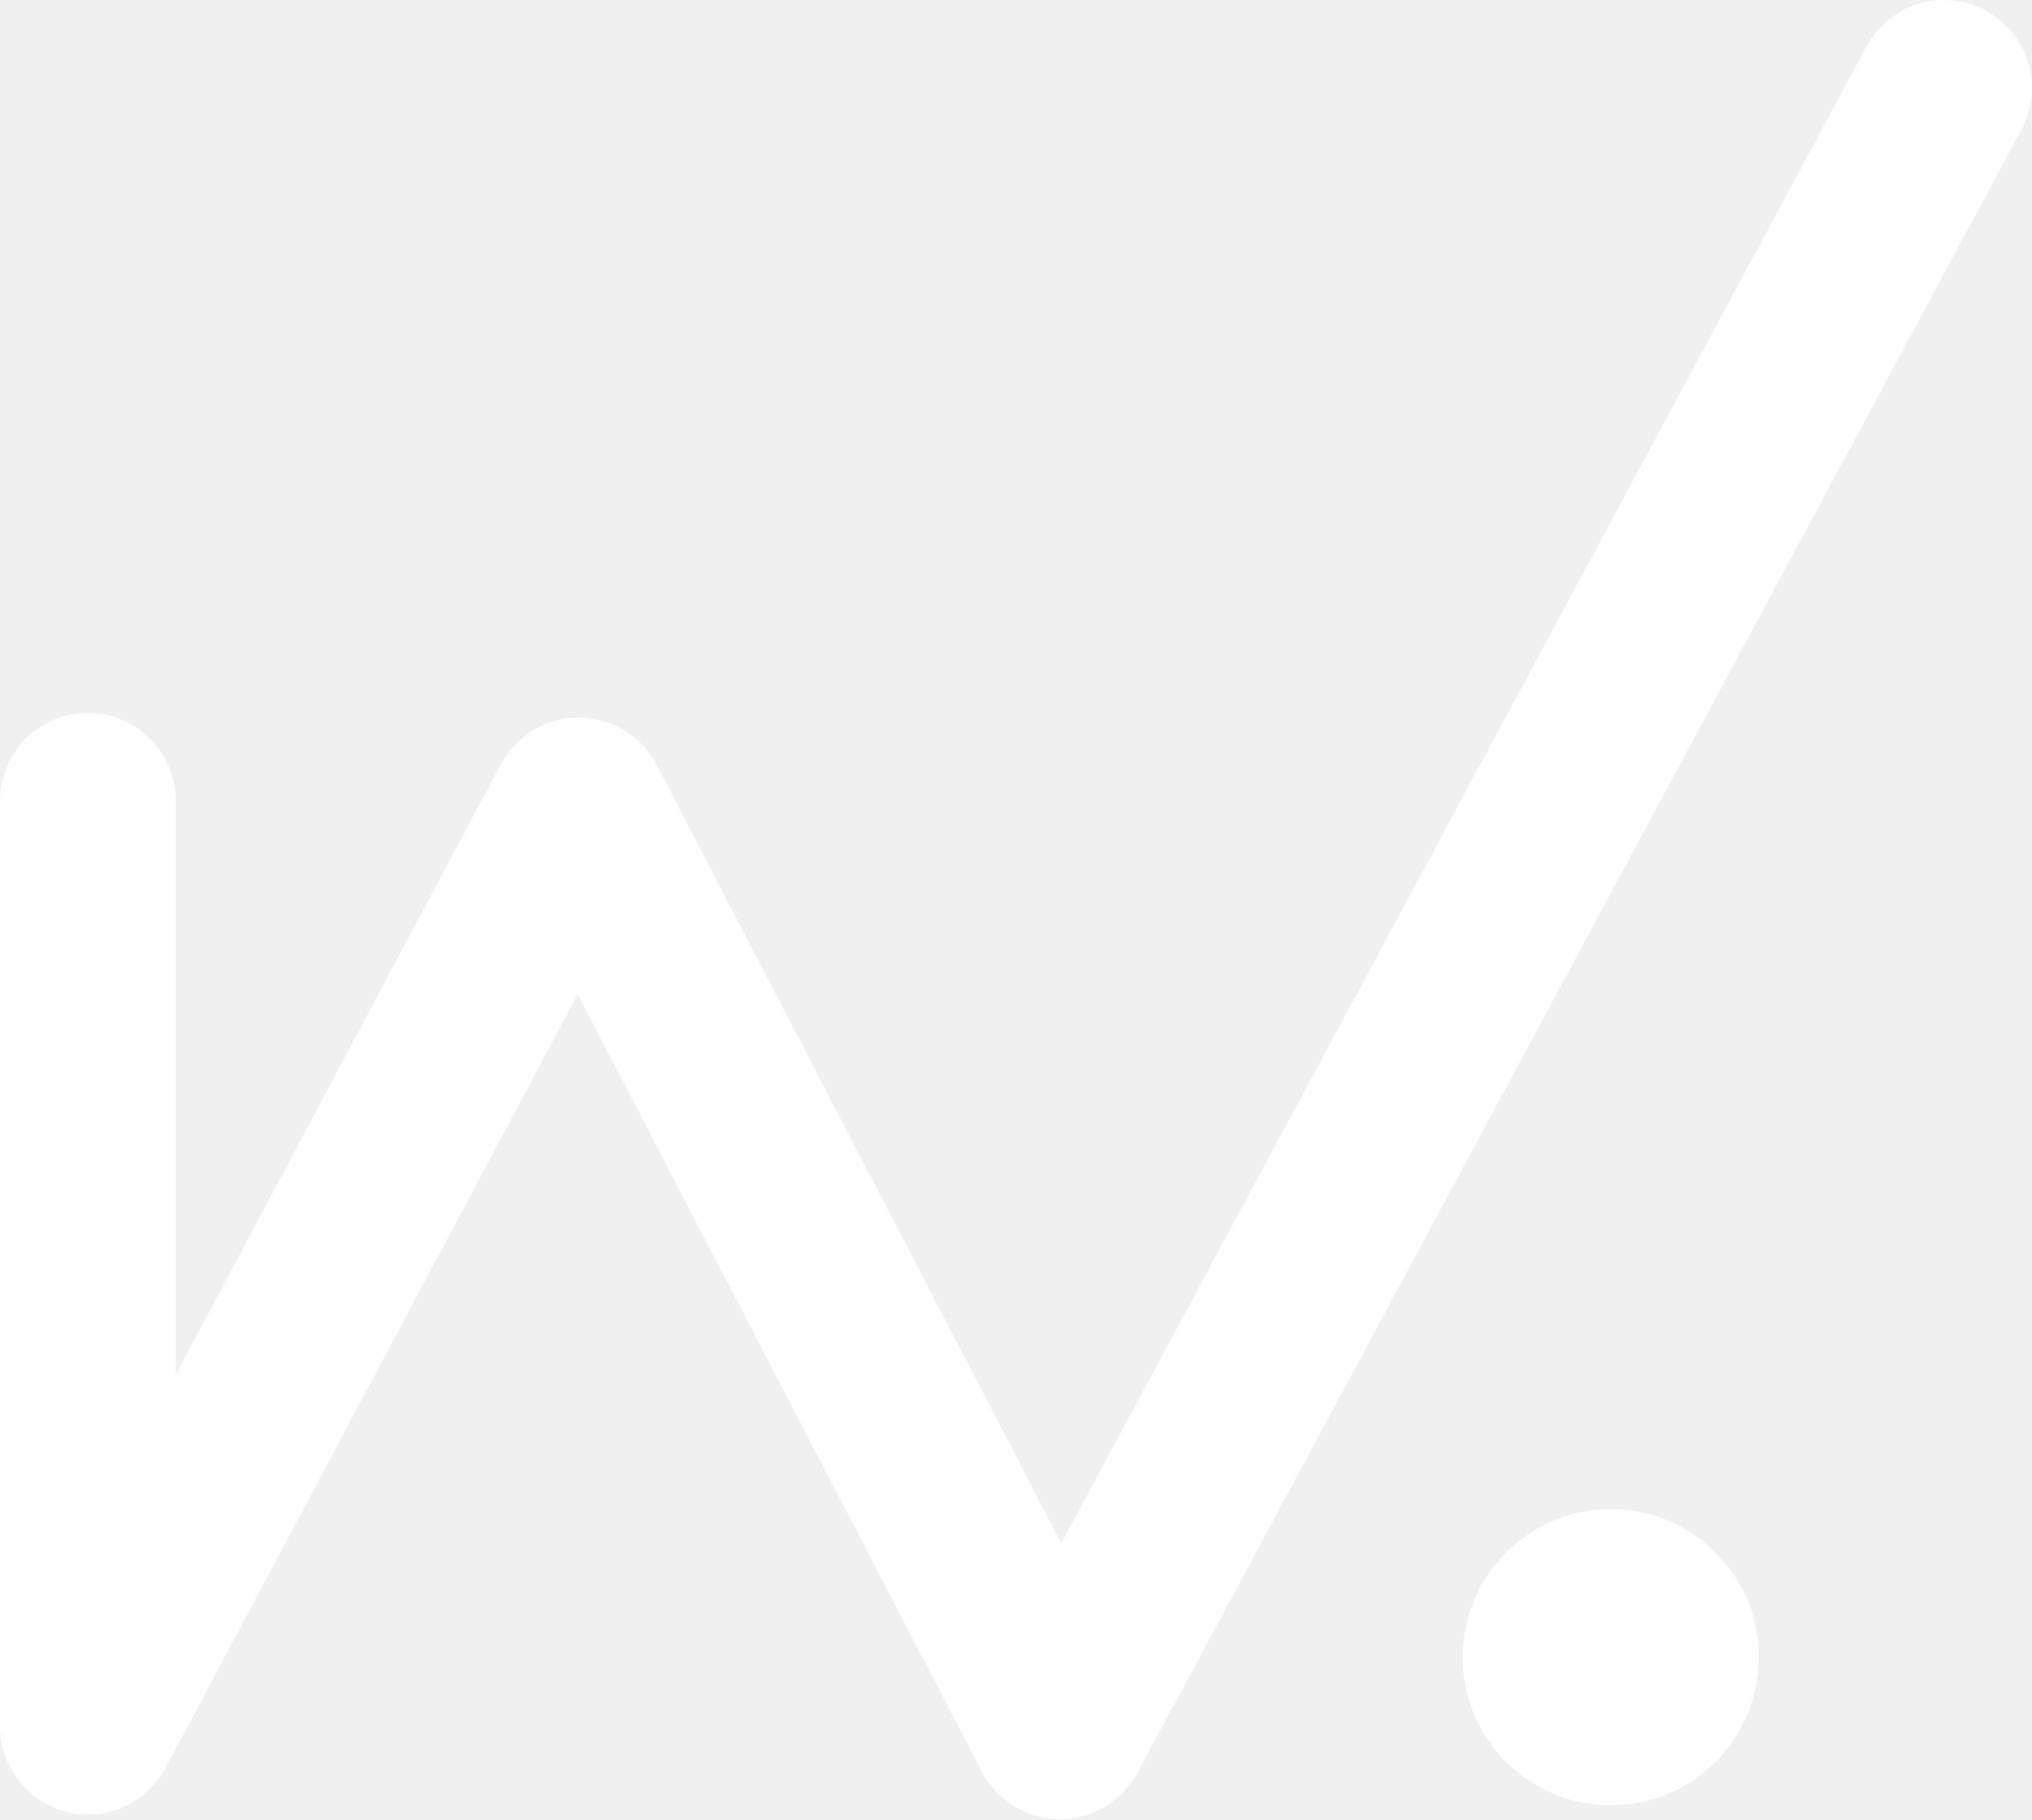
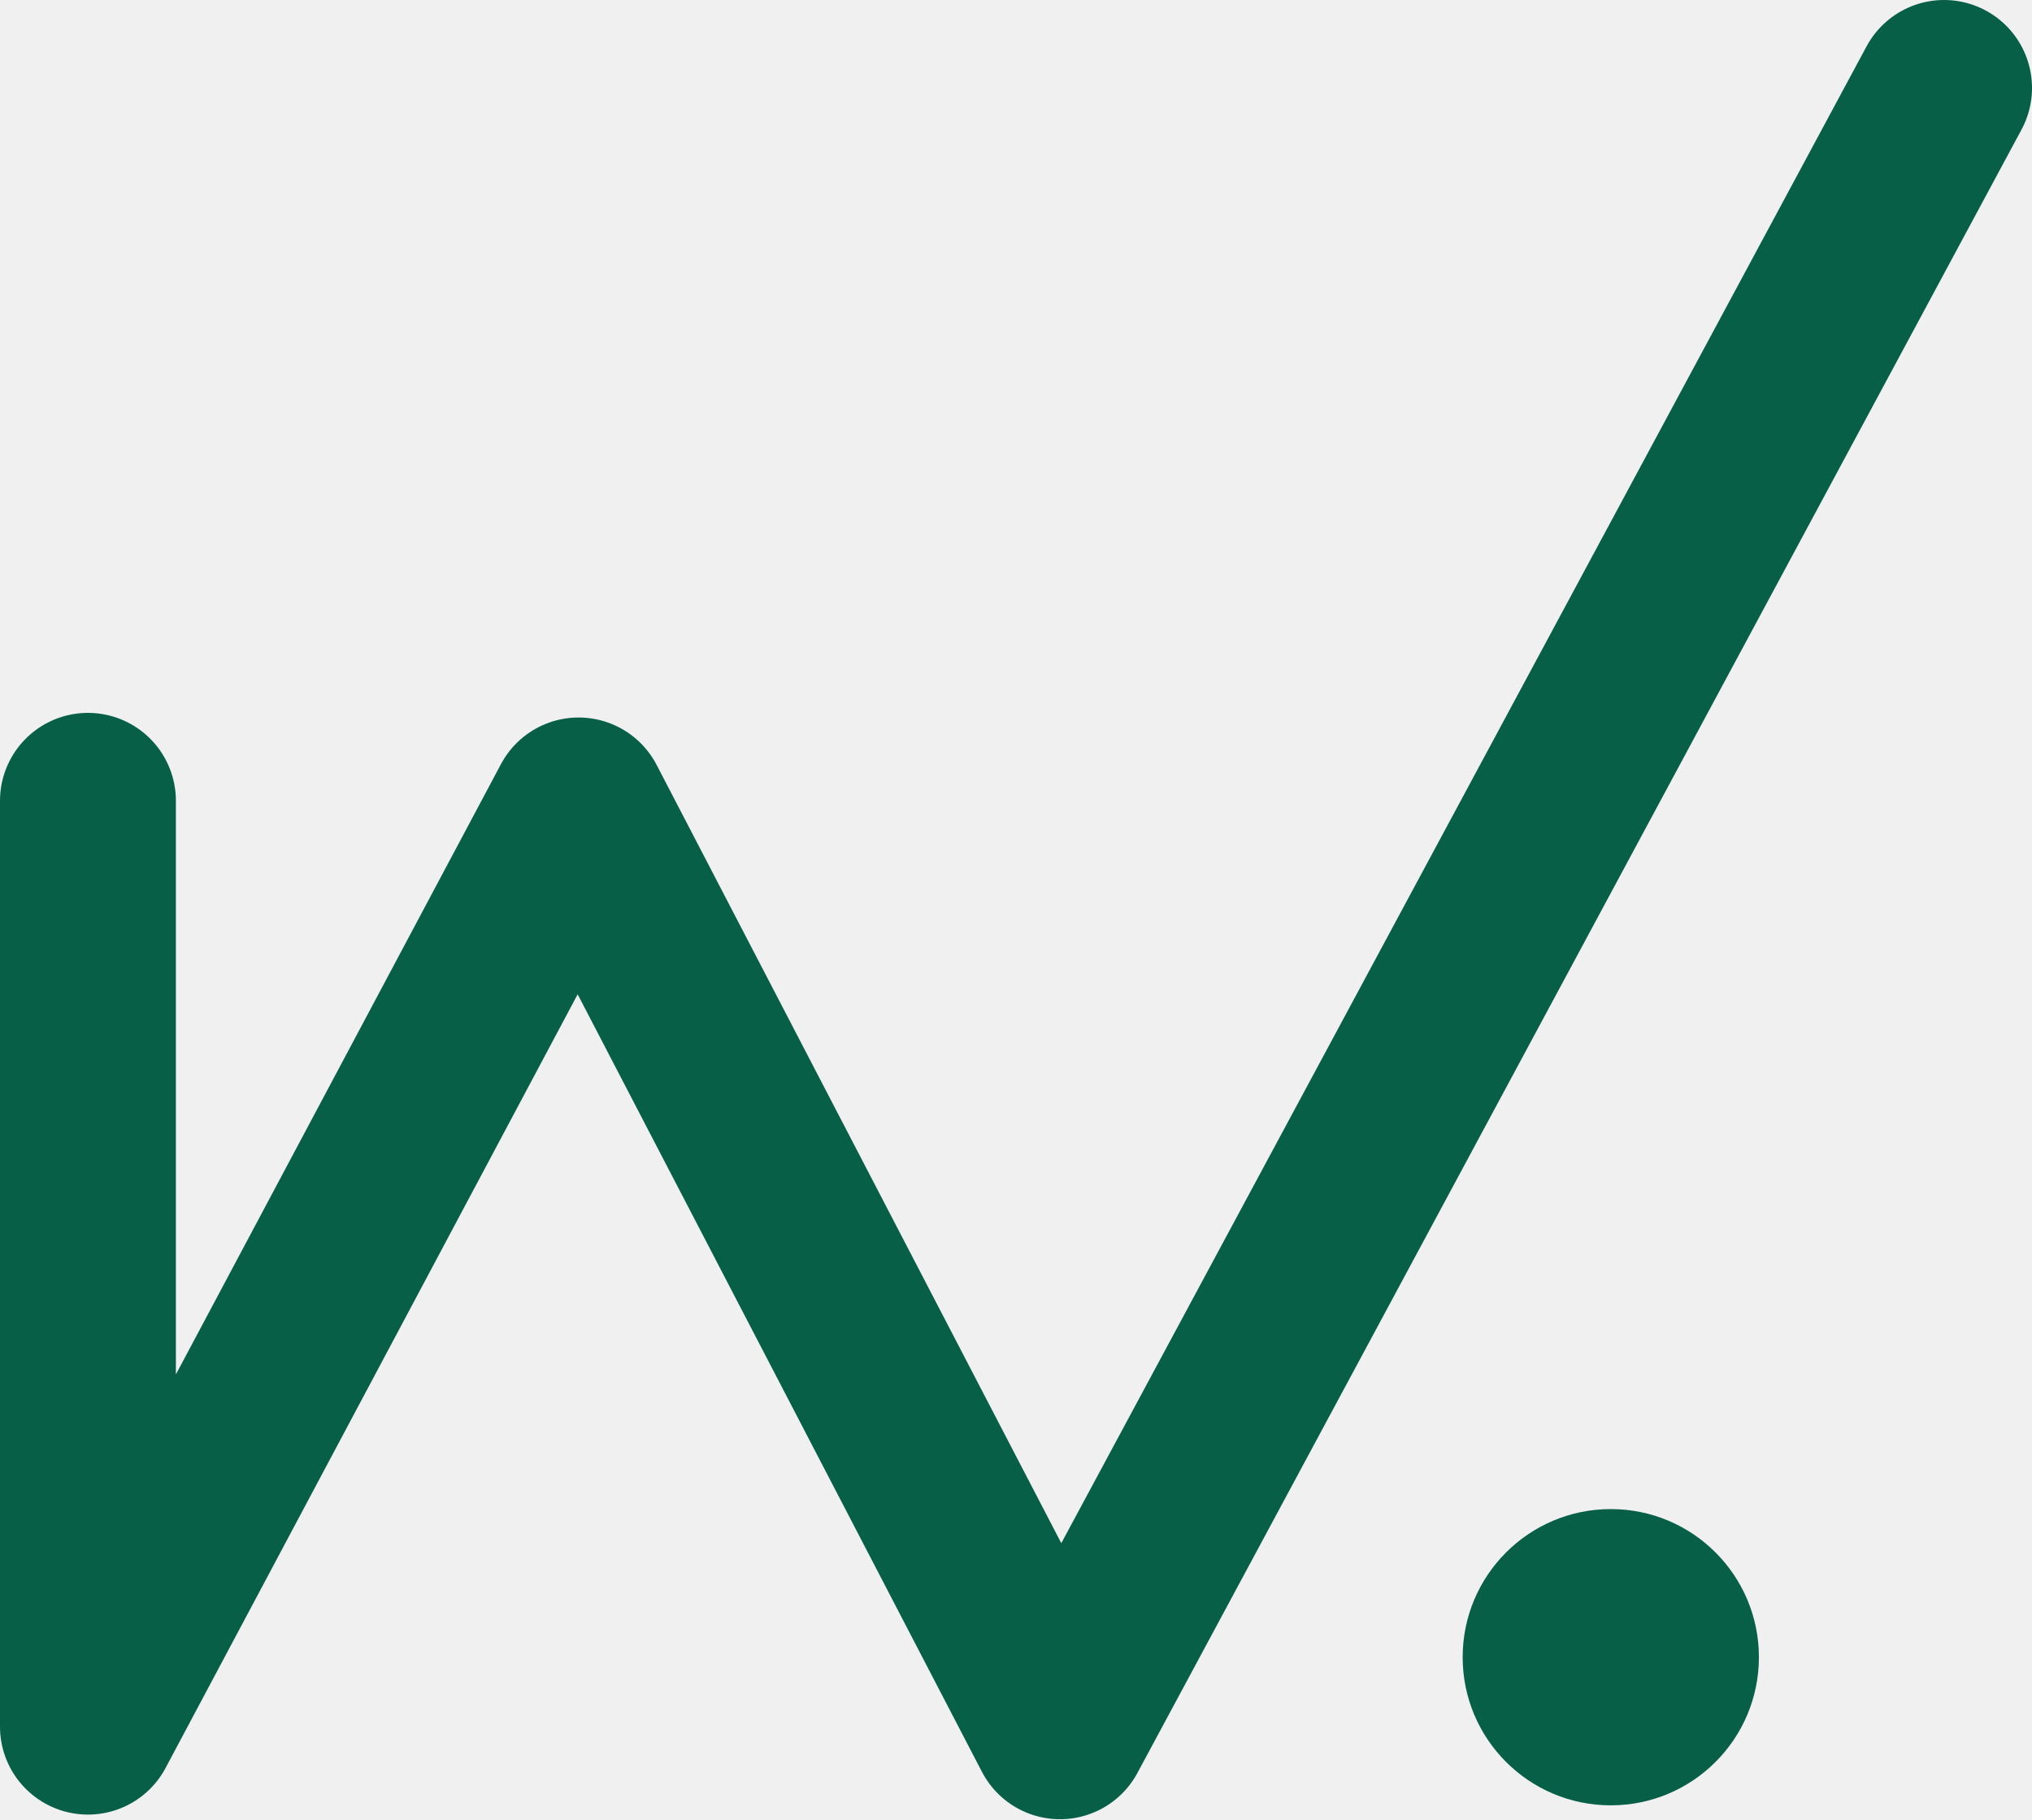
<svg xmlns="http://www.w3.org/2000/svg" width="878" height="786" viewBox="16 16 439 393">
-   <path d="M35 189 L35 389 L141 190 L245 390 L436 35" fill="none" stroke="#FFFFFF" stroke-width="38" stroke-linecap="round" stroke-linejoin="round" />
-   <circle cx="364" cy="374" r="32" fill="#FFFFFF" />
+   <path d="M35 189 L35 389 L141 190 L245 390 L436 35" fill="none" stroke="#065F46" stroke-width="38" stroke-linecap="round" stroke-linejoin="round" />
+   <circle cx="364" cy="374" r="32" fill="#065F46" />
</svg>
